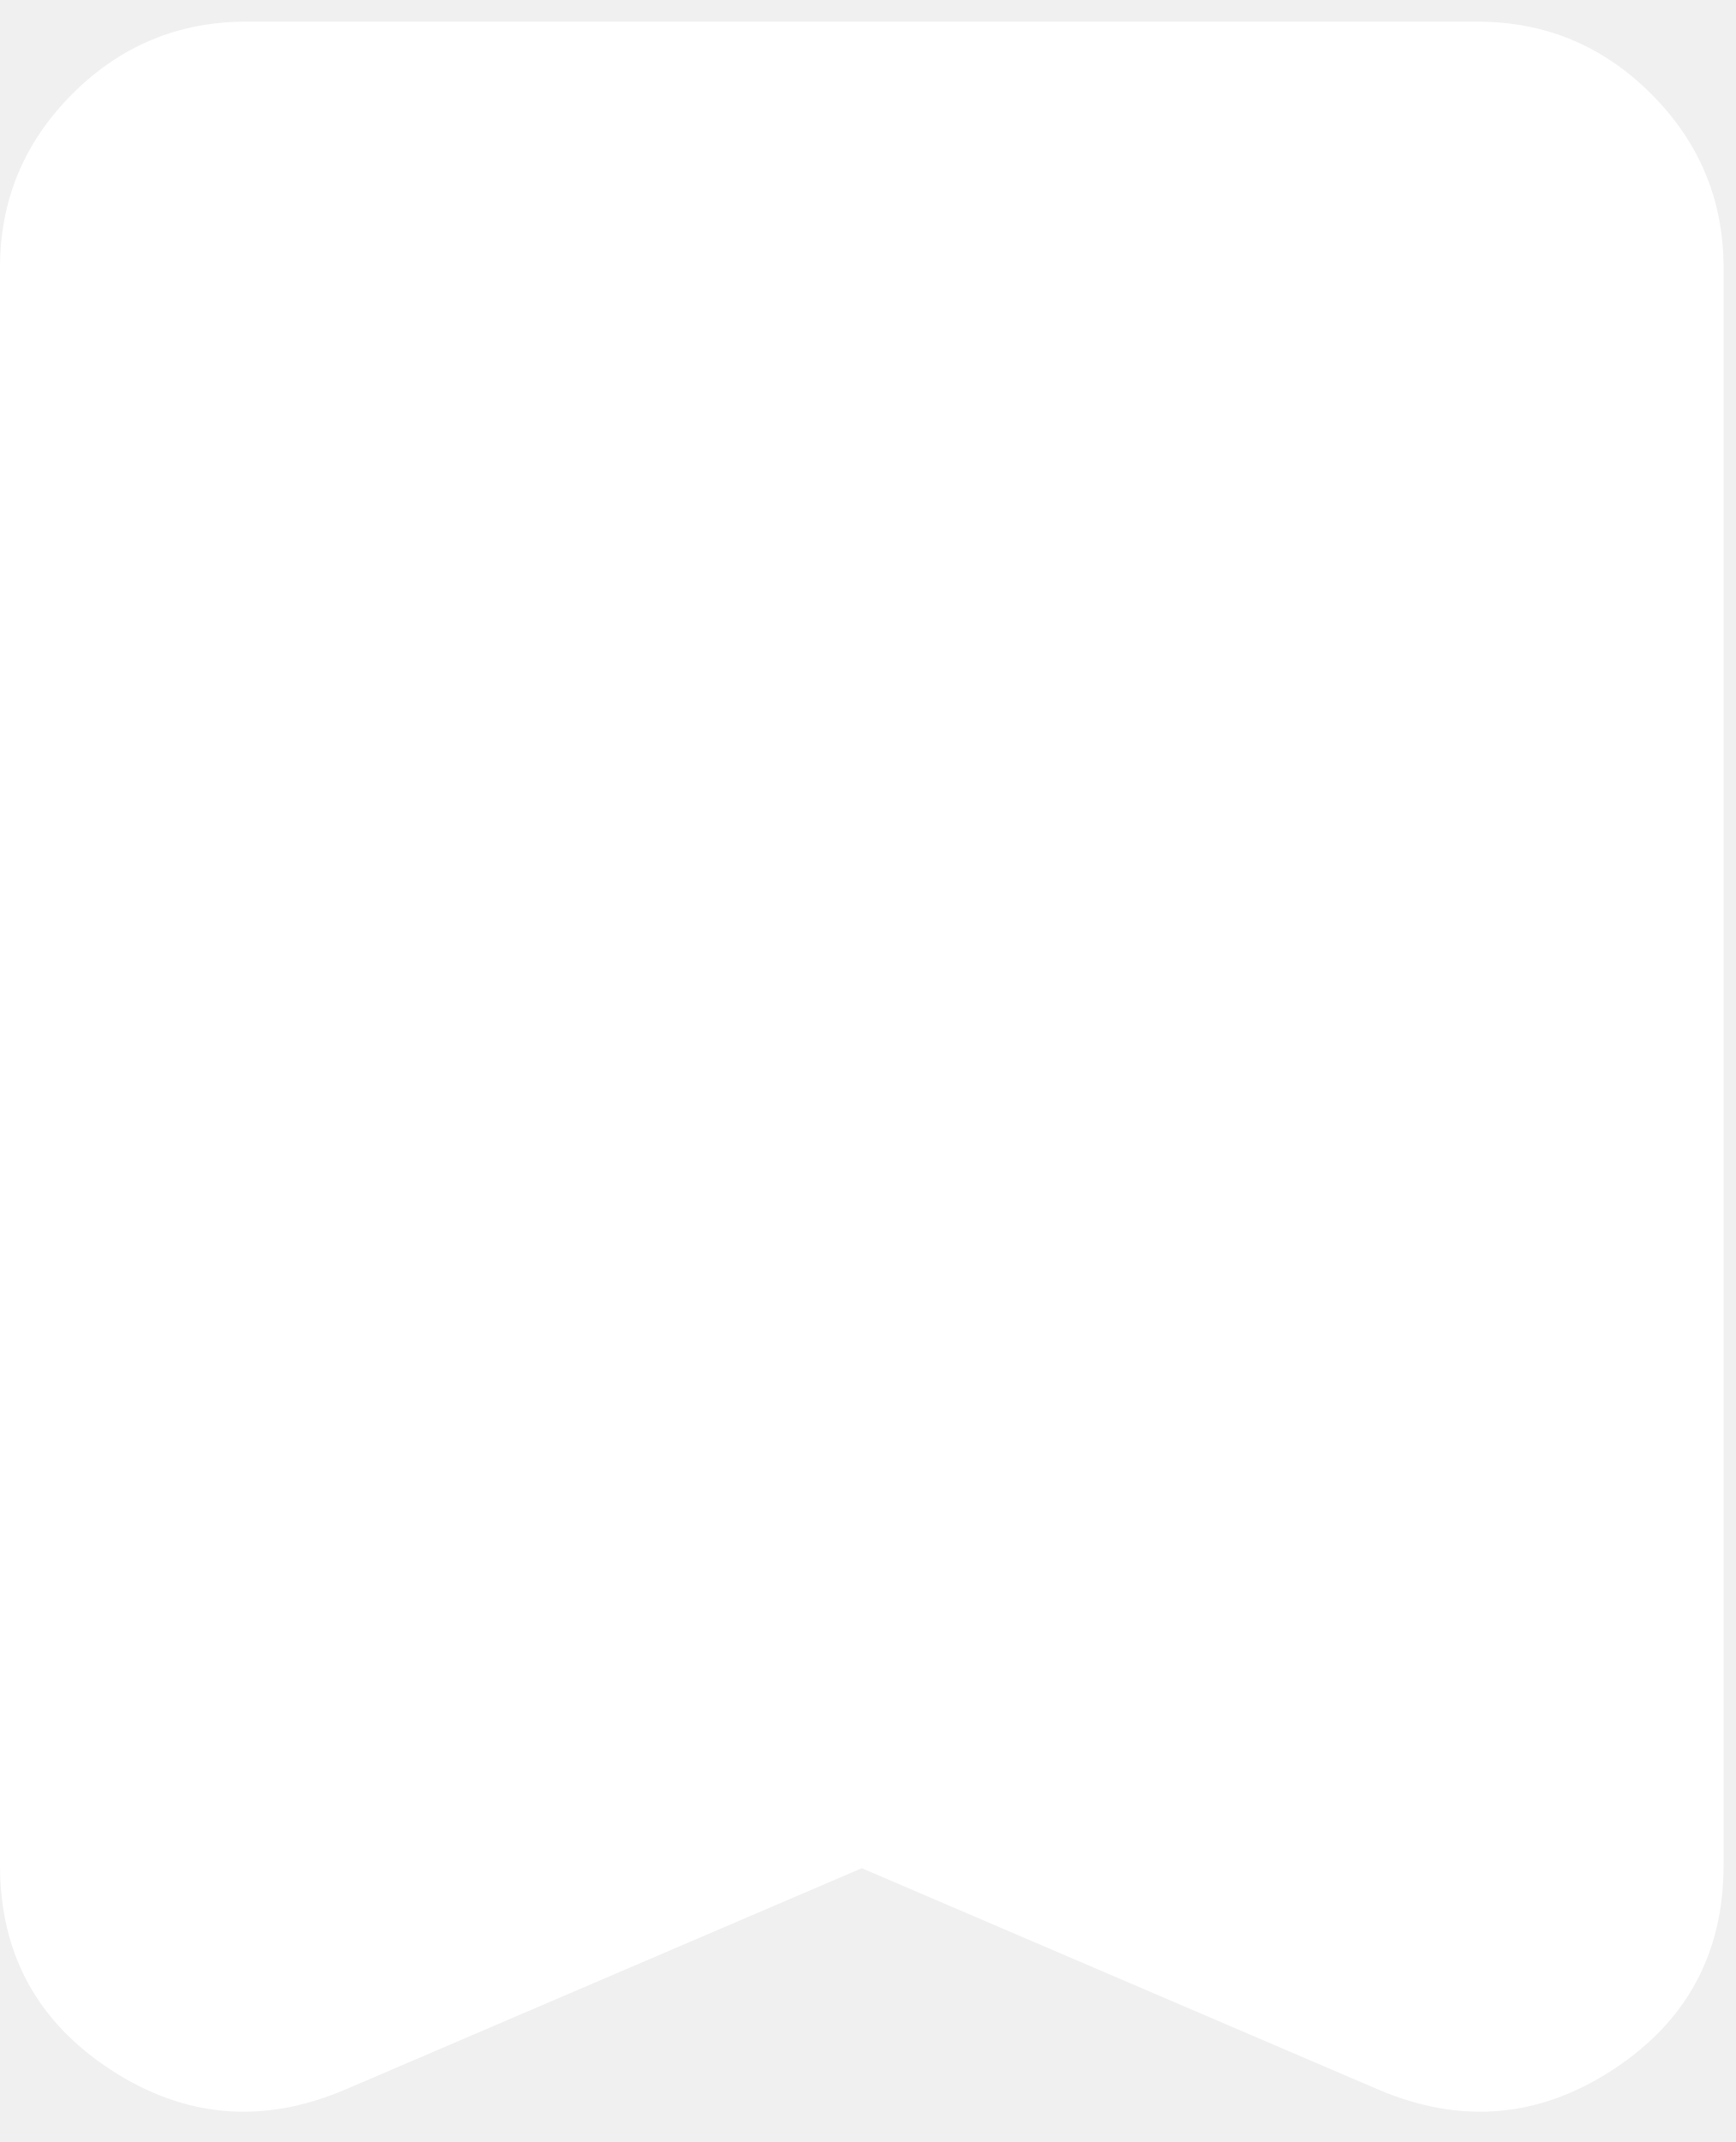
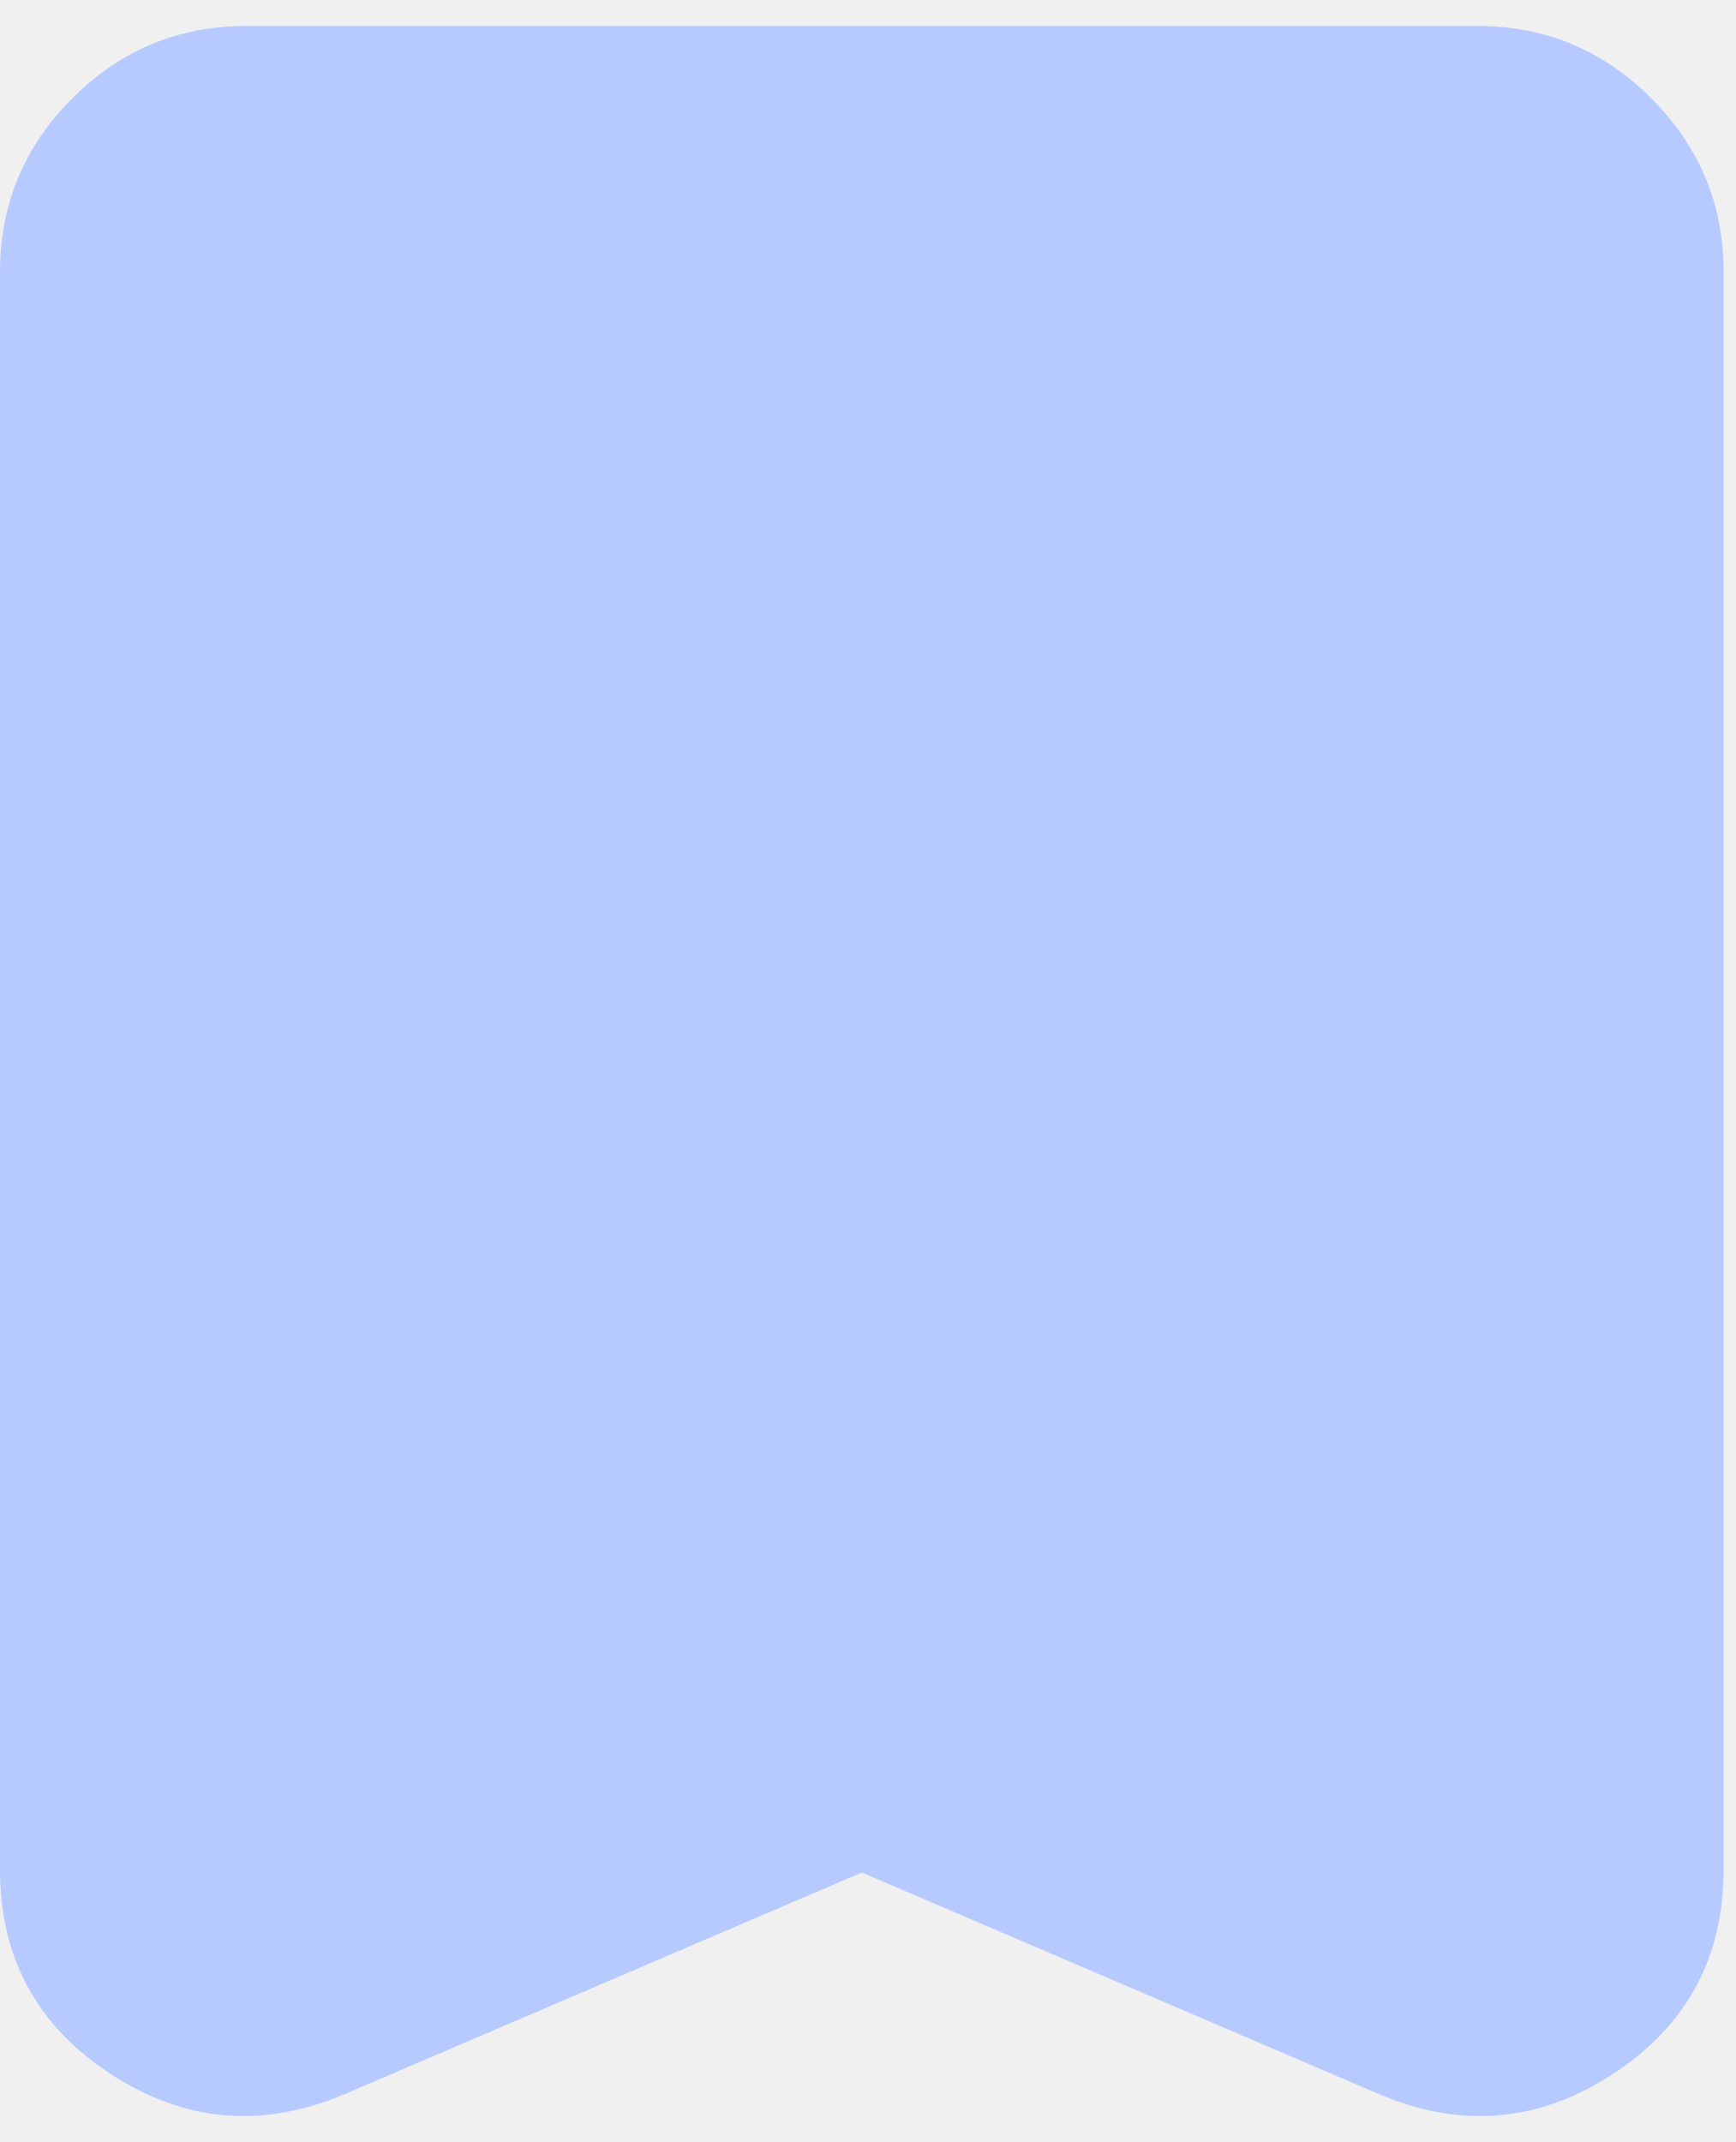
<svg xmlns="http://www.w3.org/2000/svg" width="47" height="58" viewBox="0 0 47 58" fill="none">
-   <path d="M23.333 50.586L9.333 56.586C7.111 57.53 5 57.35 3 56.044C1 54.739 0 52.892 0 50.503V7.253C0 5.419 0.653 3.85 1.958 2.544C3.264 1.239 4.833 0.586 6.667 0.586H40C41.833 0.586 43.403 1.239 44.708 2.544C46.014 3.85 46.667 5.419 46.667 7.253V50.503C46.667 52.892 45.667 54.739 43.667 56.044C41.667 57.35 39.556 57.53 37.333 56.586L23.333 50.586Z" fill="white" />
+   <path d="M23.333 50.703L9.333 56.703C7.111 57.648 5 57.467 3 56.161C1 54.856 0 53.009 0 50.62V7.37C0 5.536 0.653 3.967 1.958 2.661C3.264 1.356 4.833 0.703 6.667 0.703H40C41.833 0.703 43.403 1.356 44.708 2.661C46.014 3.967 46.667 5.536 46.667 7.37V50.62C46.667 53.009 45.667 54.856 43.667 56.161C41.667 57.467 39.556 57.648 37.333 56.703L23.333 50.703Z" fill="#B7CAFF" />
</svg>
